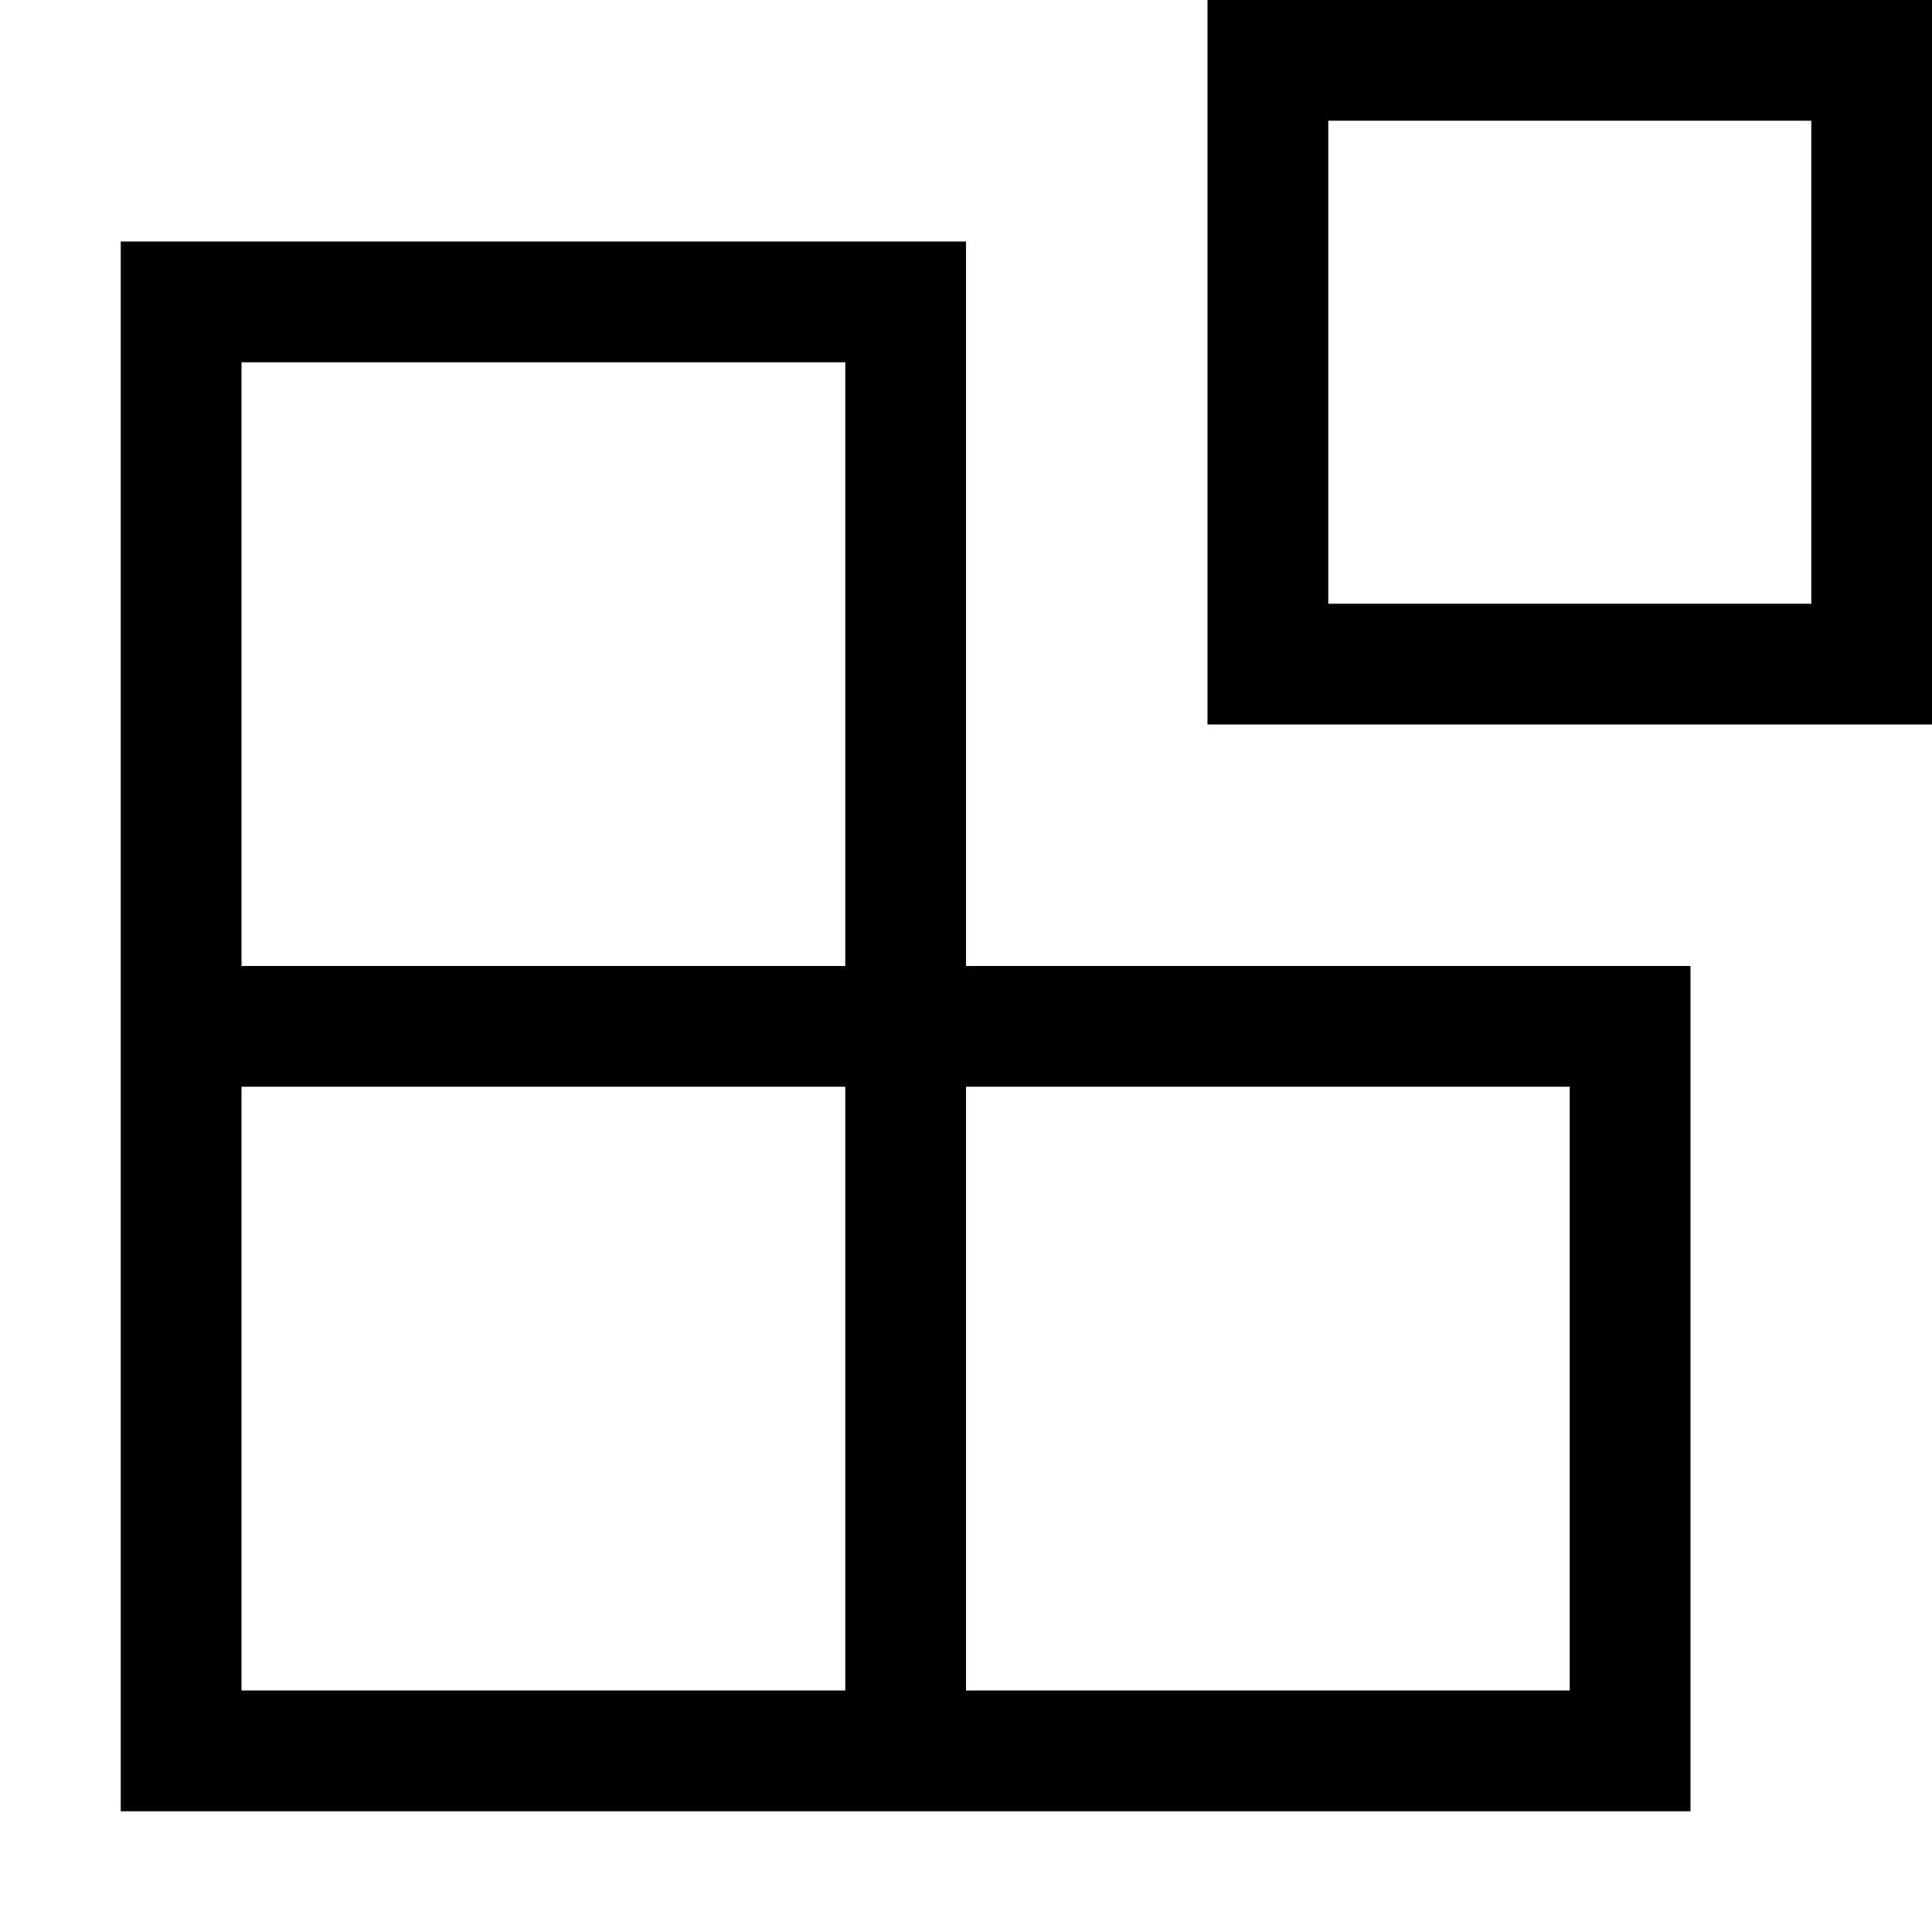
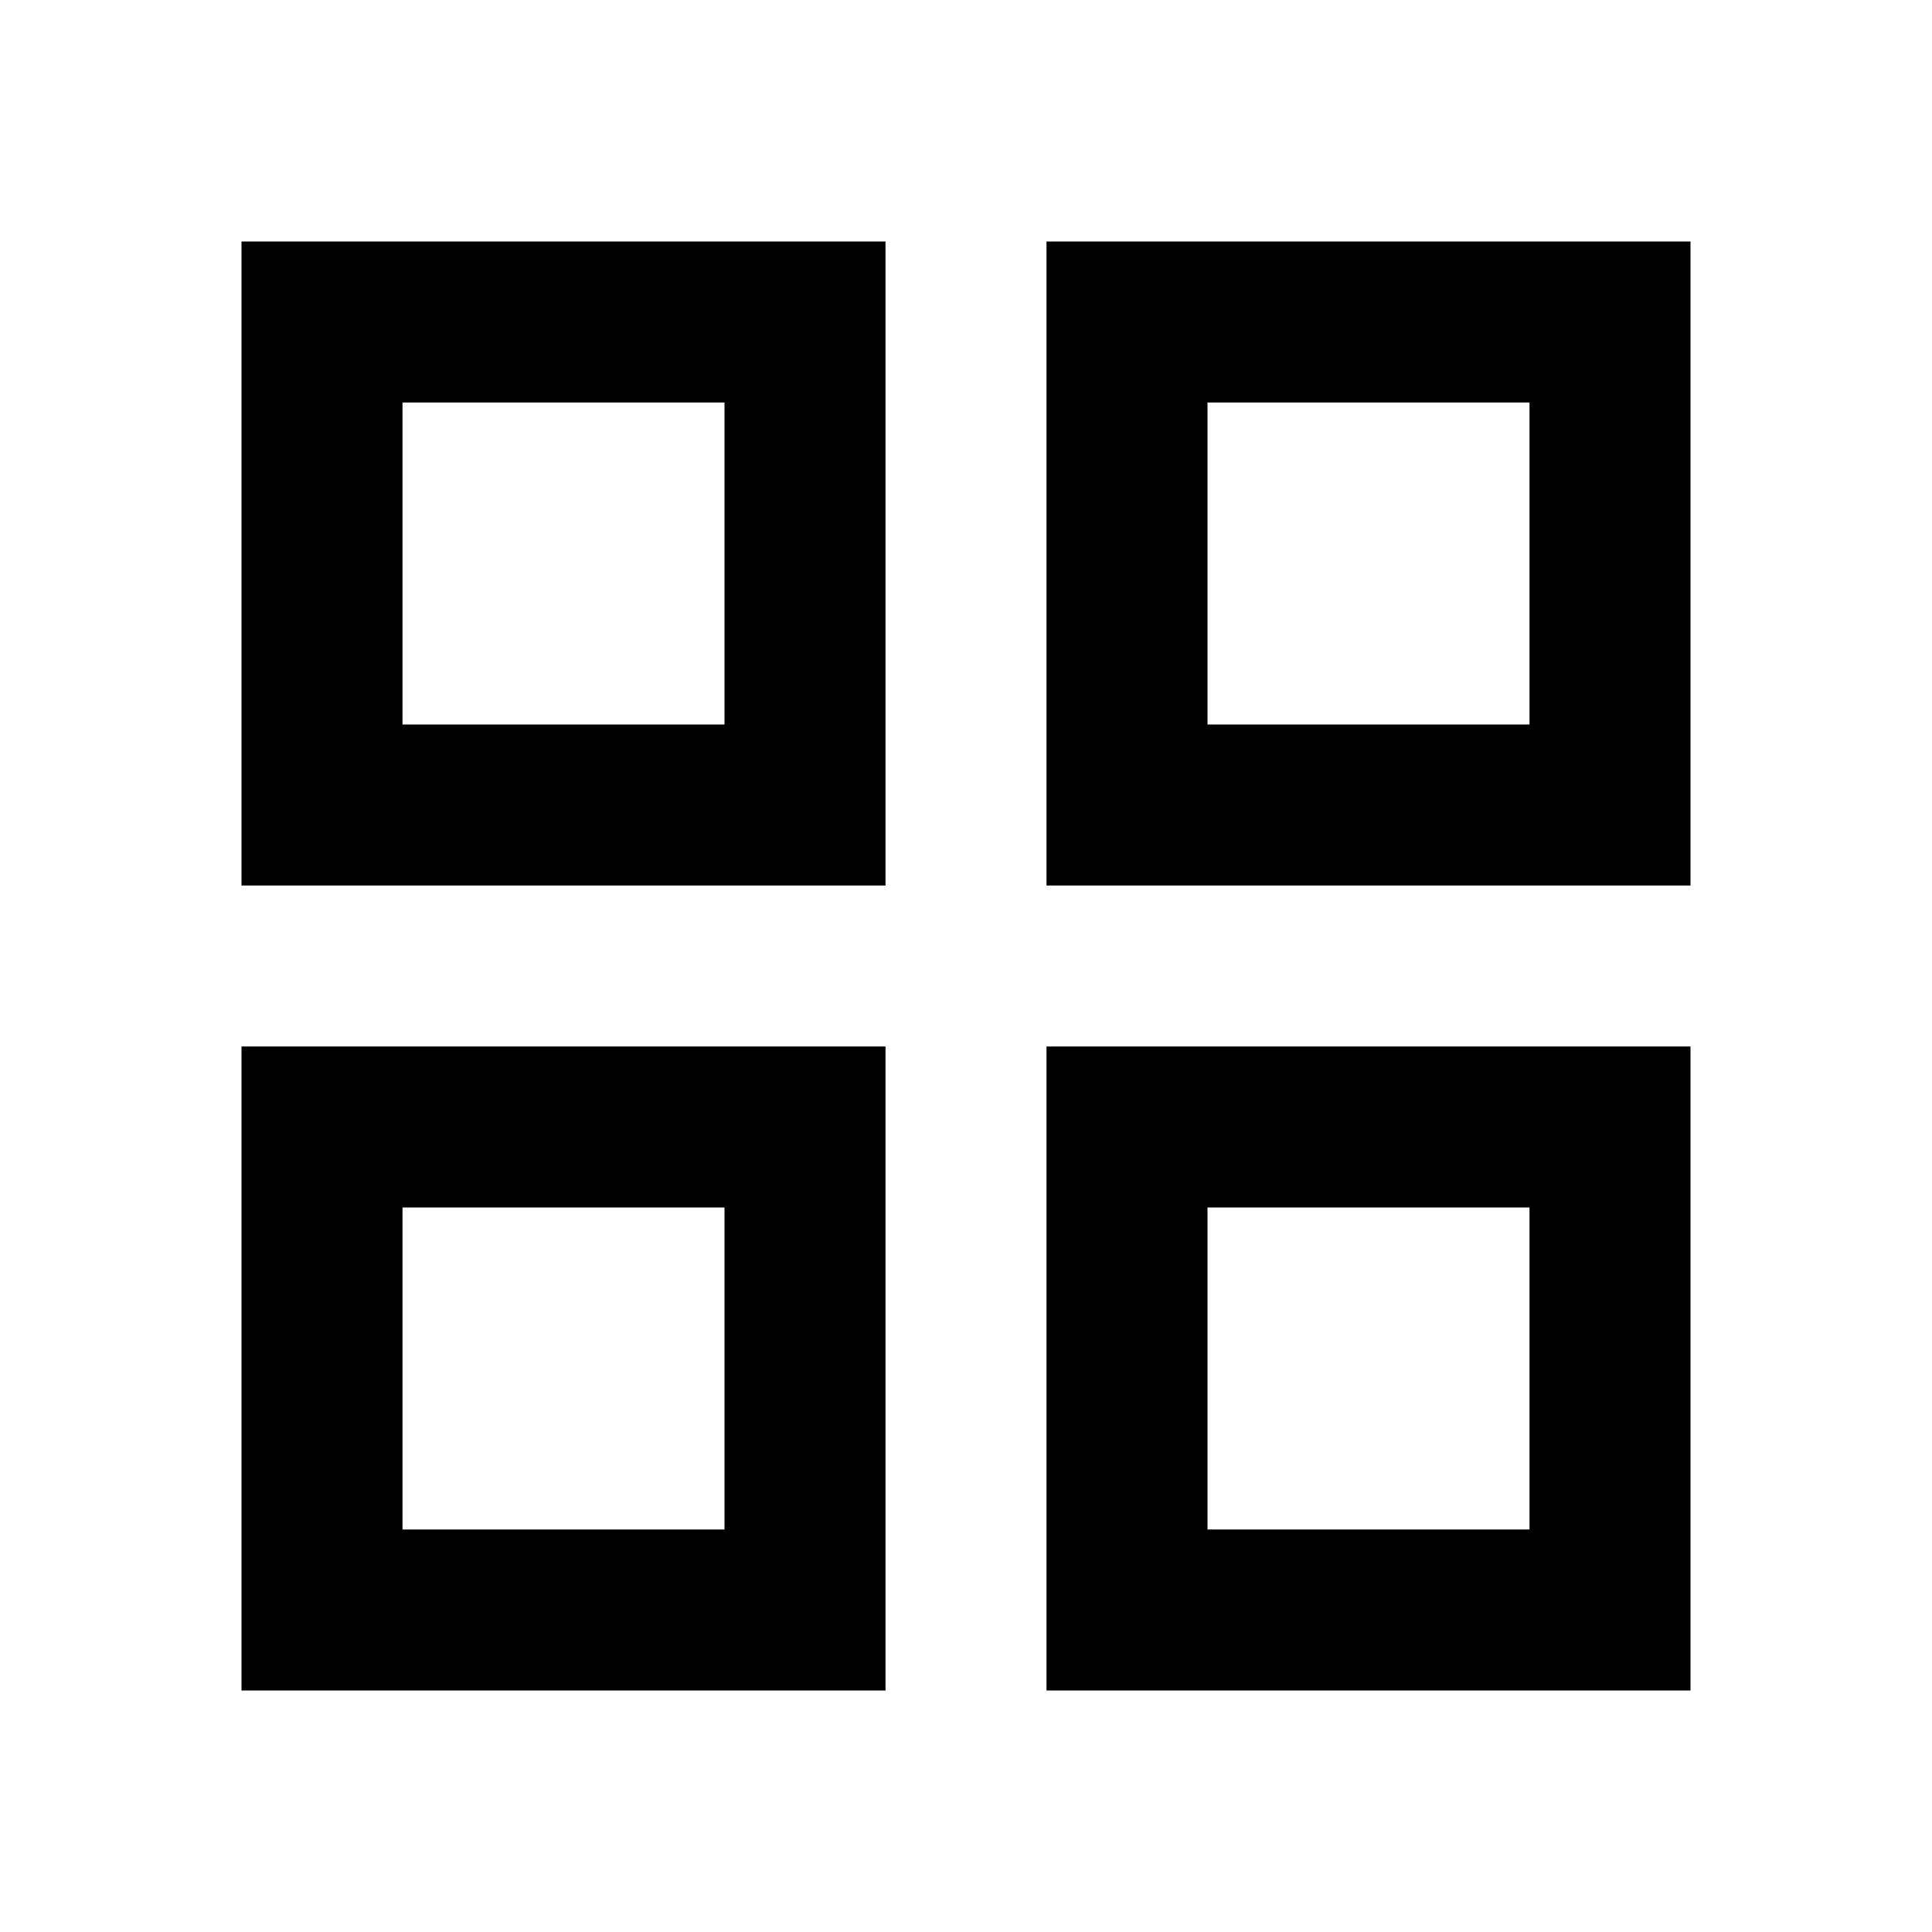
- <svg xmlns="http://www.w3.org/2000/svg" id="202:56" layer-name="fluent-mdl2:web-components" width="45" height="45" viewBox="0 0 45 45" fill="none" class="w-[45px] h-[45px]">
-   <path d="M22.5 22.5H39.375V42.188H2.812V5.625H22.5V22.5ZM5.625 8.438V22.5H19.688V8.438H5.625ZM19.688 39.375V25.312H5.625V39.375H19.688ZM36.562 39.375V25.312H22.5V39.375H36.562ZM28.125 0H45V16.875H28.125V0ZM42.188 14.062V2.812H30.938V14.062H42.188Z" fill="black" />
+ <svg xmlns="http://www.w3.org/2000/svg" width="32" height="32" viewBox="0 0 24 24">
+   <path fill="currentColor" d="M3 11V3h8v8zm0 10v-8h8v8zm10-10V3h8v8zm0 10v-8h8v8zM5 9h4V5H5zm10 0h4V5h-4zm0 10h4v-4h-4zM5 19h4v-4H5zM9 9" />
</svg>
